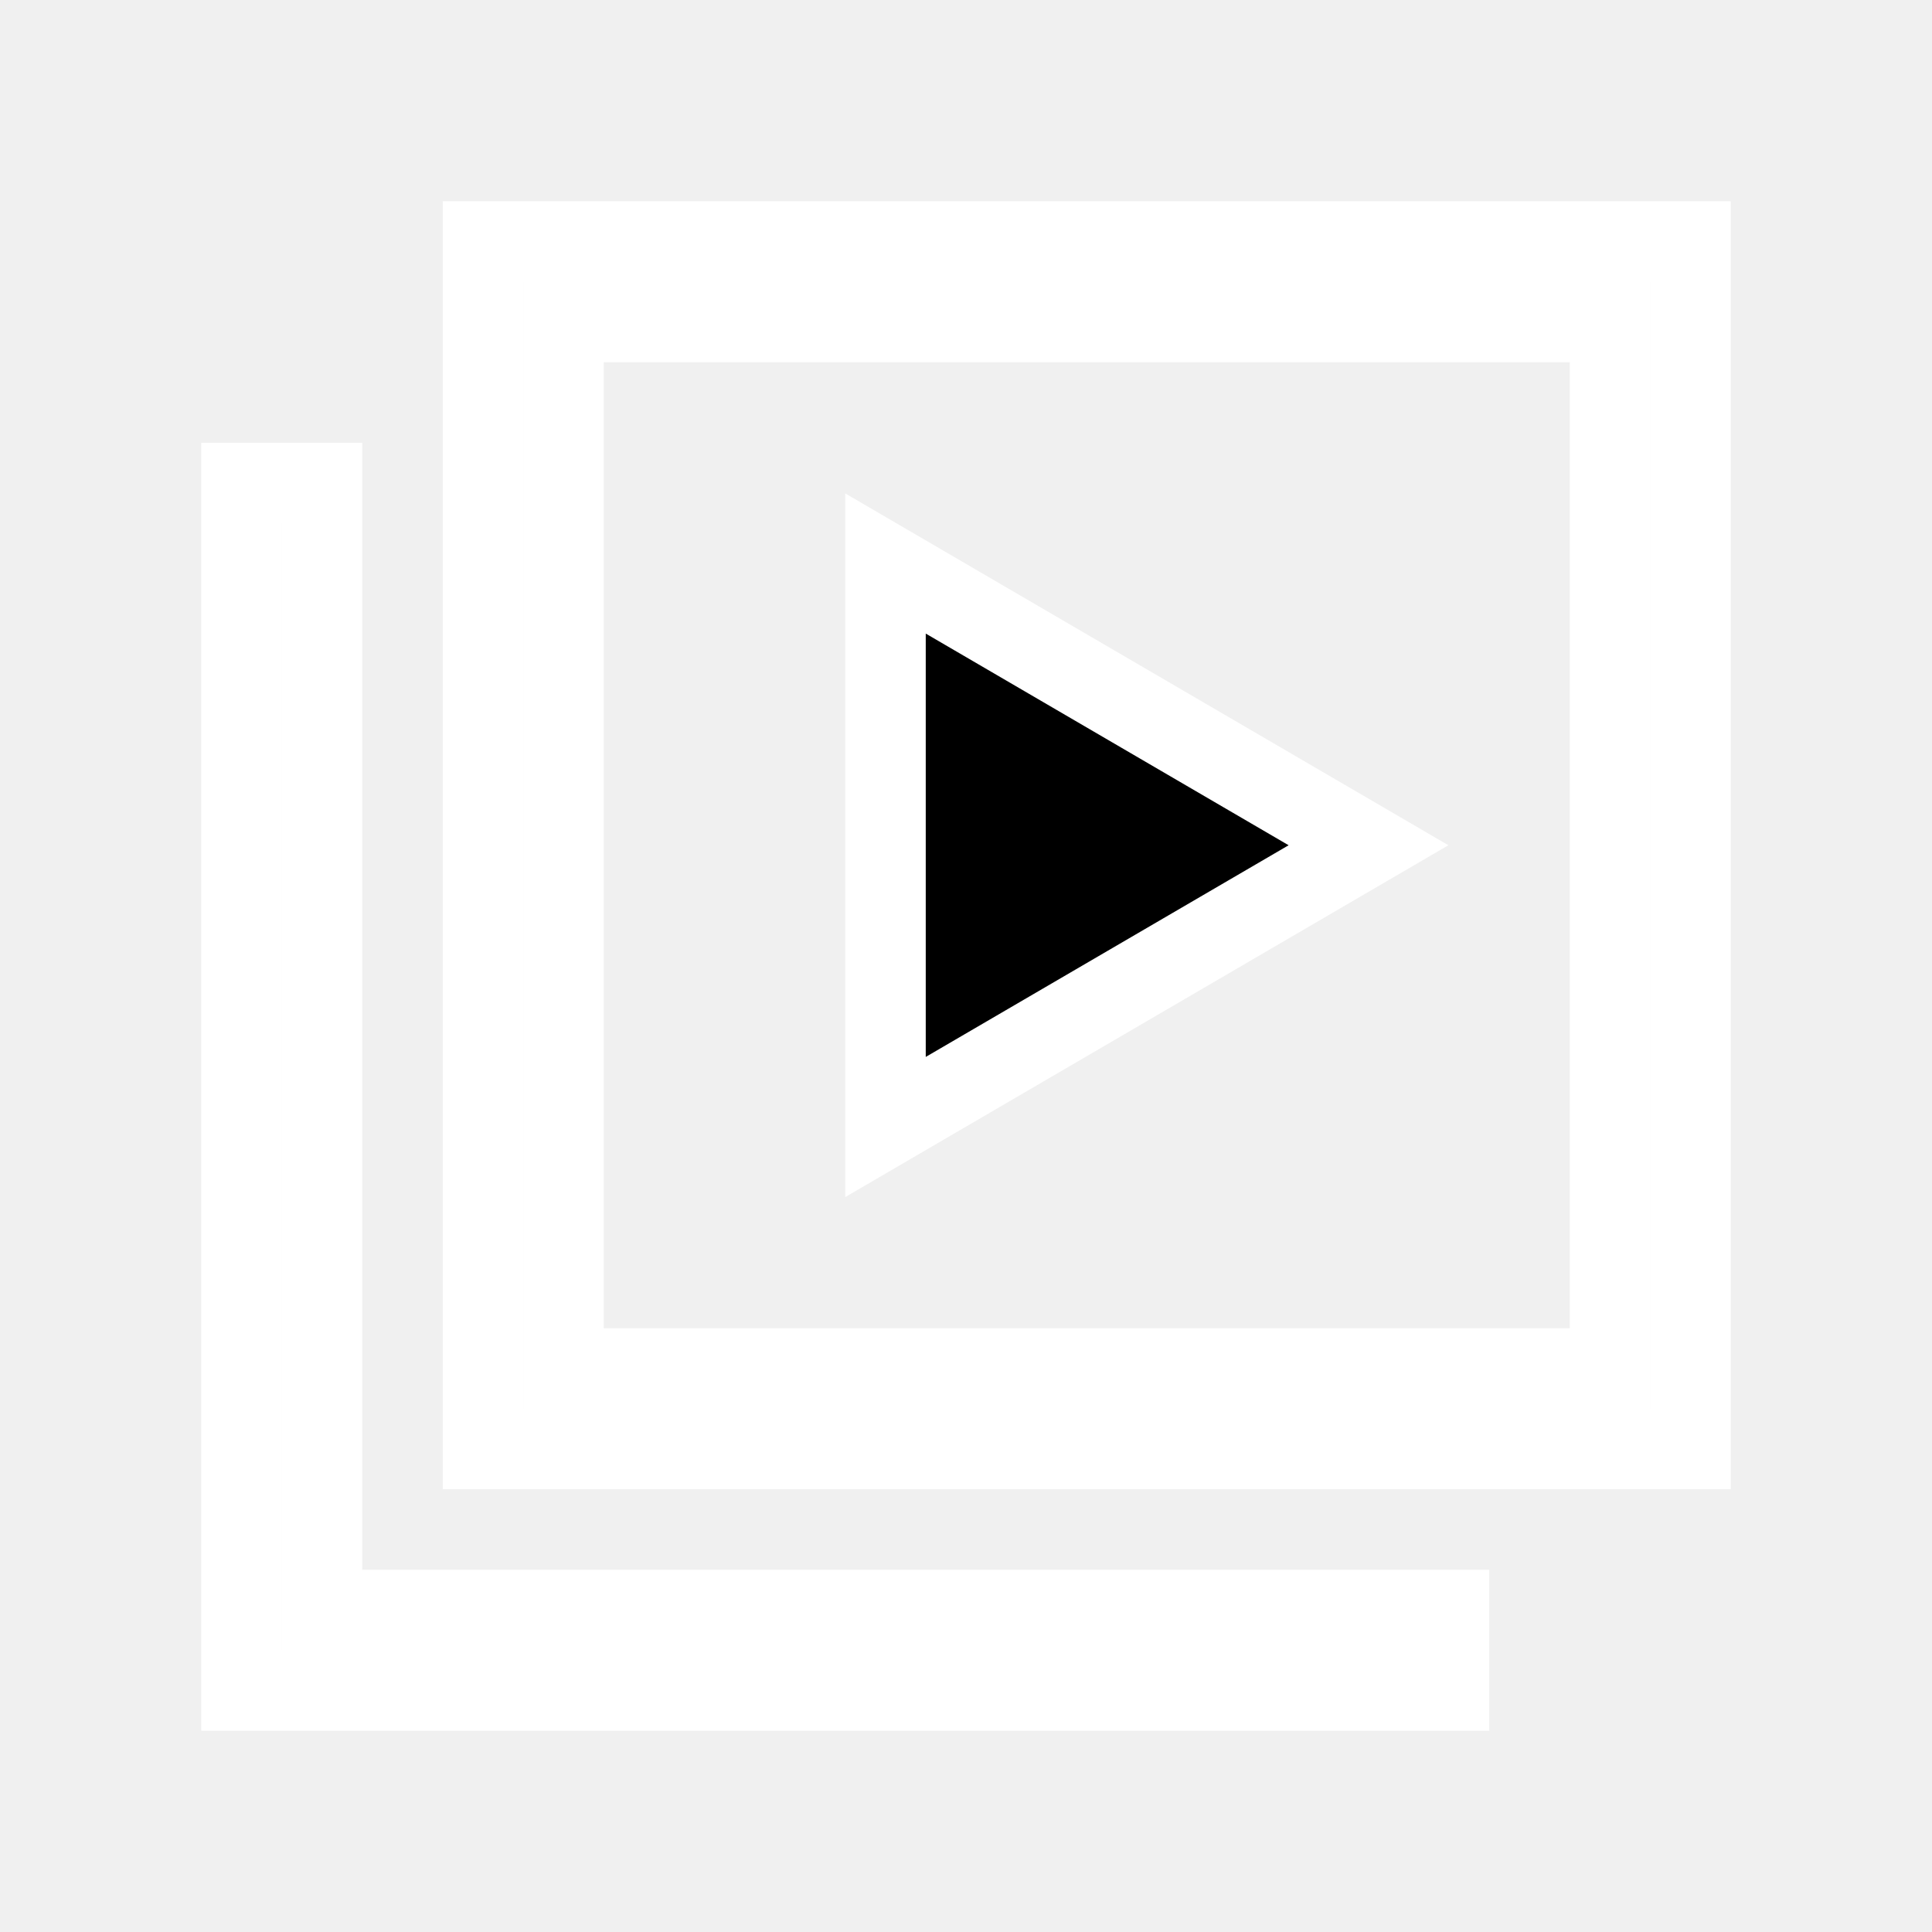
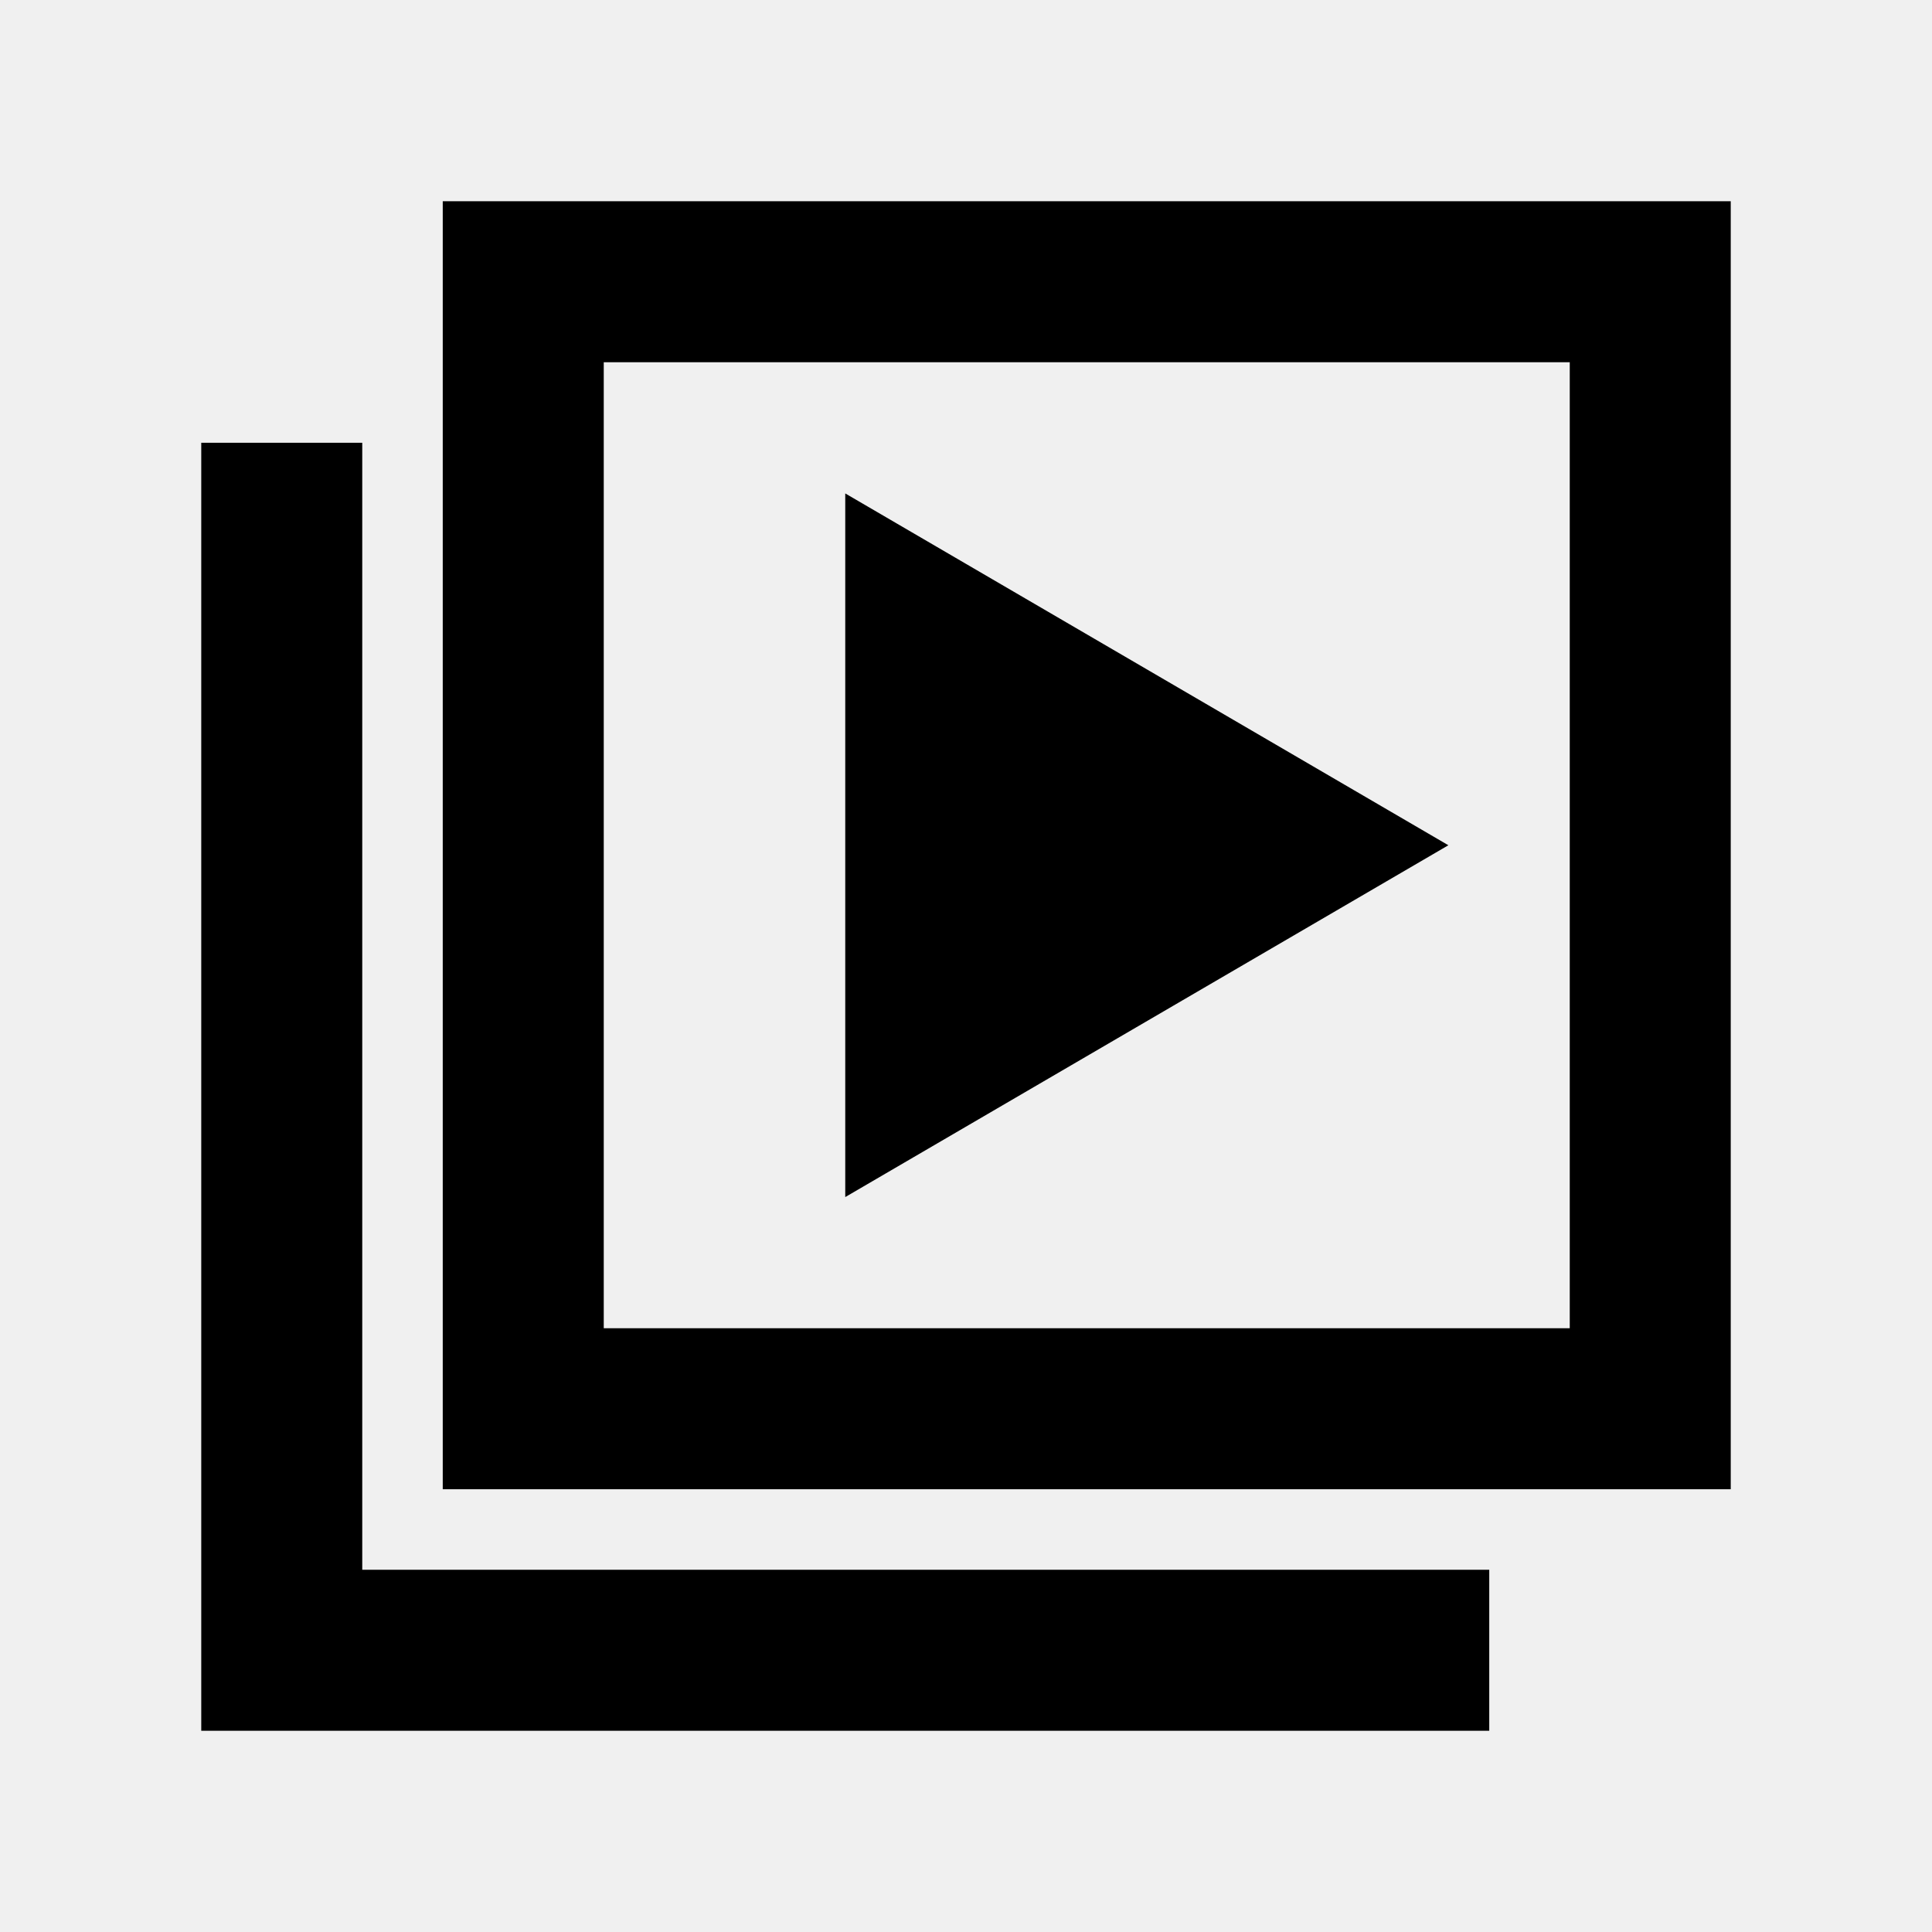
<svg xmlns="http://www.w3.org/2000/svg" viewBox="0 0 24 24" preserveAspectRatio="xMidYMid meet" focusable="false" class="style-scope yt-icon" style="pointer-events: none; display: block; width: 100%; height: 100%;">
  <g class="style-scope yt-icon">
-     <path stroke="white" d="M11,7l6,3.5L11,14V7L11,7z M18,20H4V6H3v15h15V20z M21,18H6V3h15V18z M7,17h13V4H7V17z" class="style-scope yt-icon" />
+     <path stroke="black" d="M11,7l6,3.5L11,14V7L11,7z M18,20H4V6H3v15h15V20z M21,18H6V3h15V18z M7,17h13V4H7V17z" class="style-scope yt-icon" />
  </g>
</svg>
